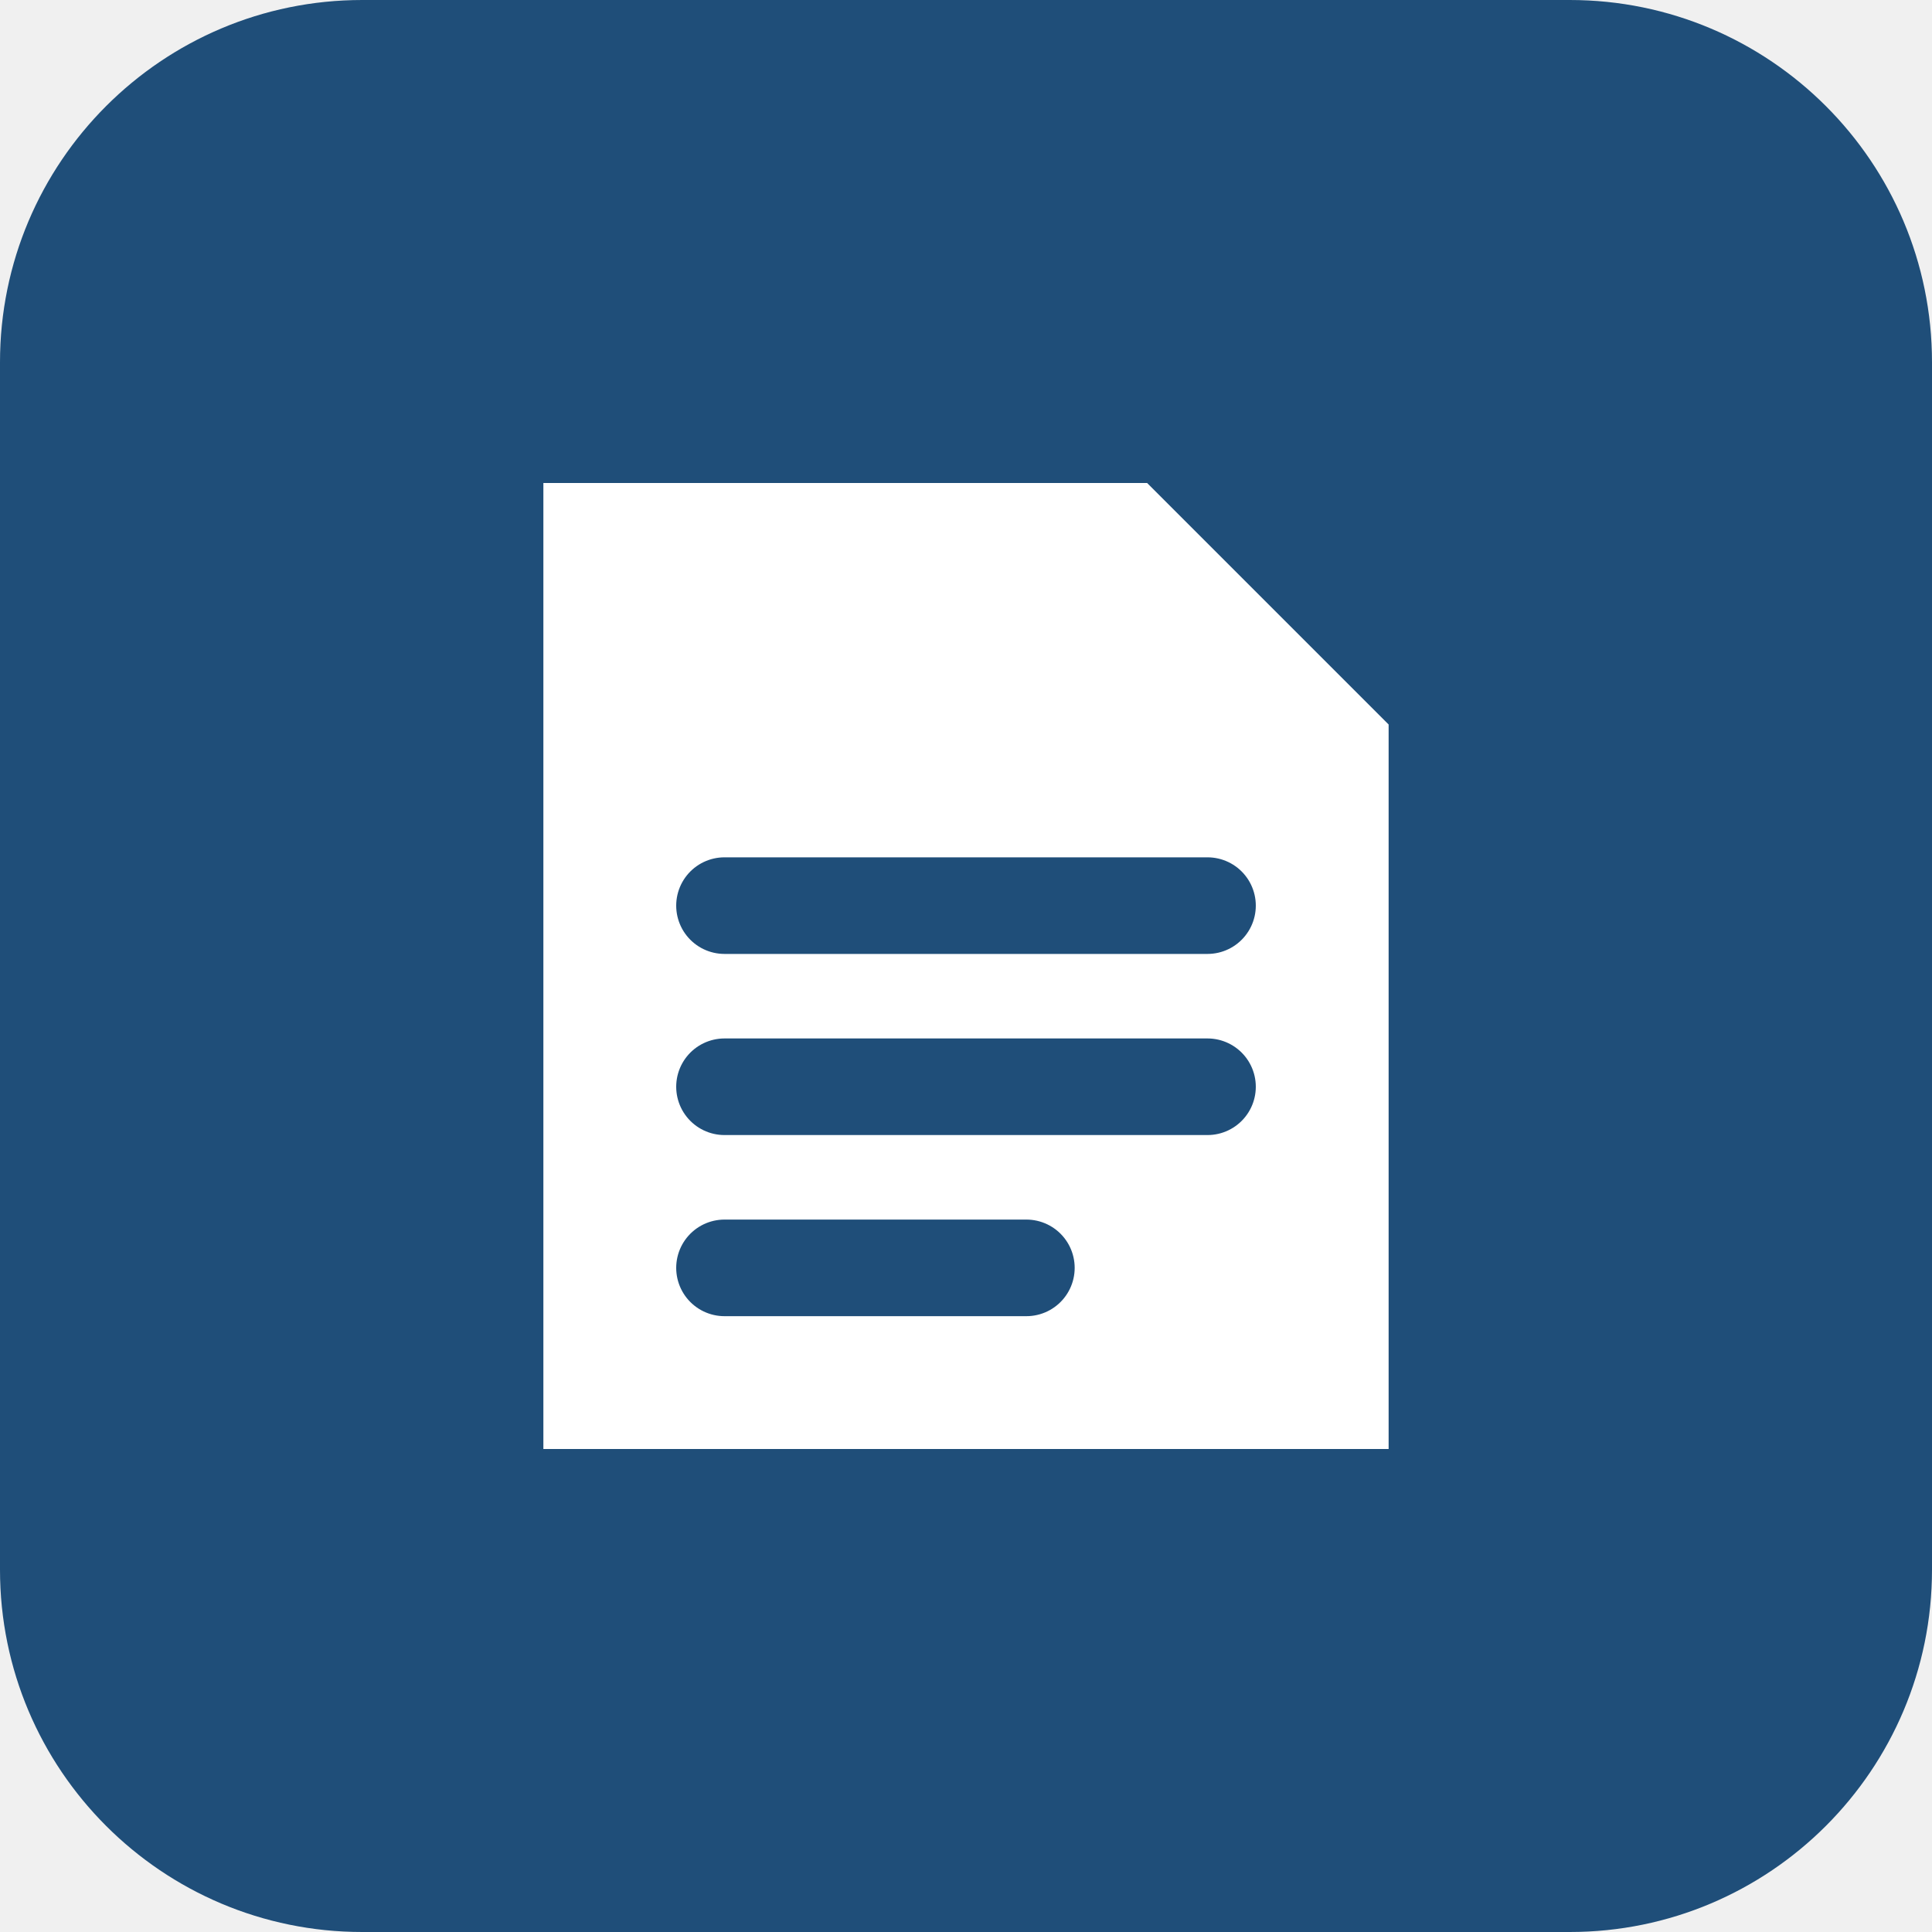
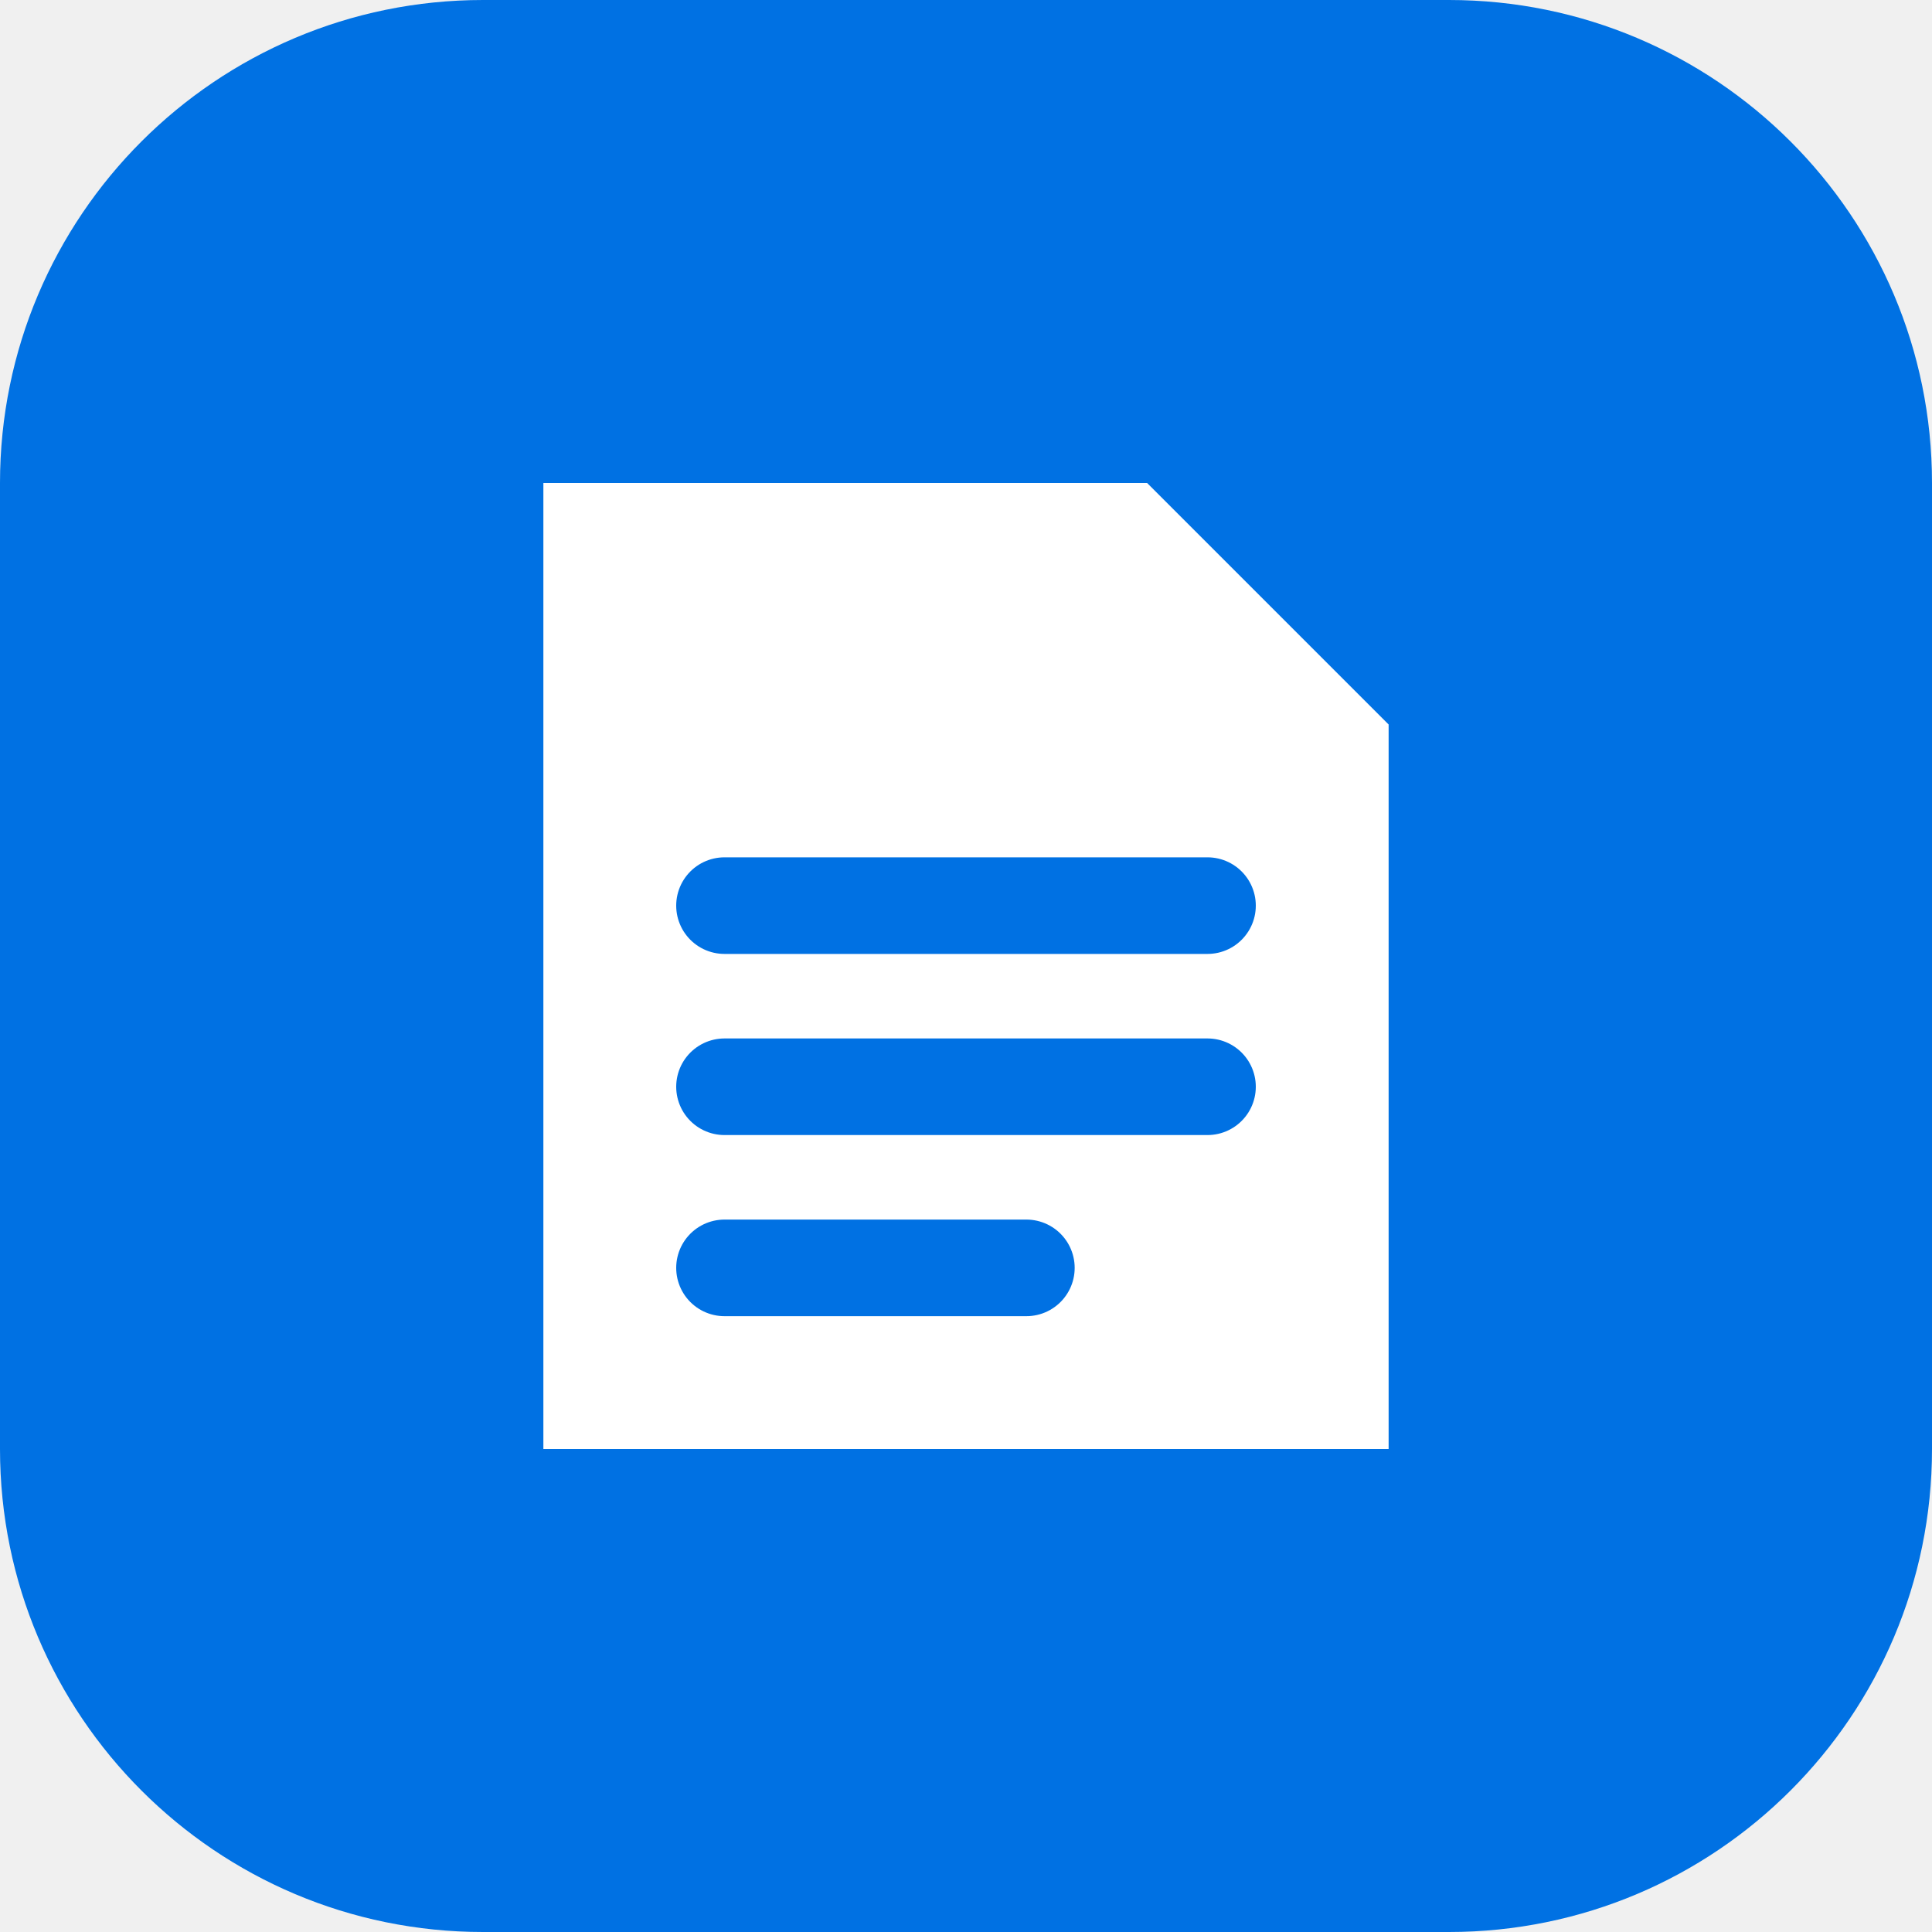
<svg xmlns="http://www.w3.org/2000/svg" viewBox="0 0 32 32">
-   <rect width="32" height="32" rx="6" fill="#1f4e79" />
+   <rect width="32" height="32" rx="8" fill="#0071e3" />
  <path d="M9 8h10l4 4v12H9z" fill="#fff" />
-   <path d="M12 15h8M12 18h8M12 21h5" stroke="#1f4e79" stroke-width="1.6" stroke-linecap="round" />
+   <path d="M12 15h8M12 18h8M12 21h5" stroke="#0071e3" stroke-width="1.6" stroke-linecap="round" />
</svg>
